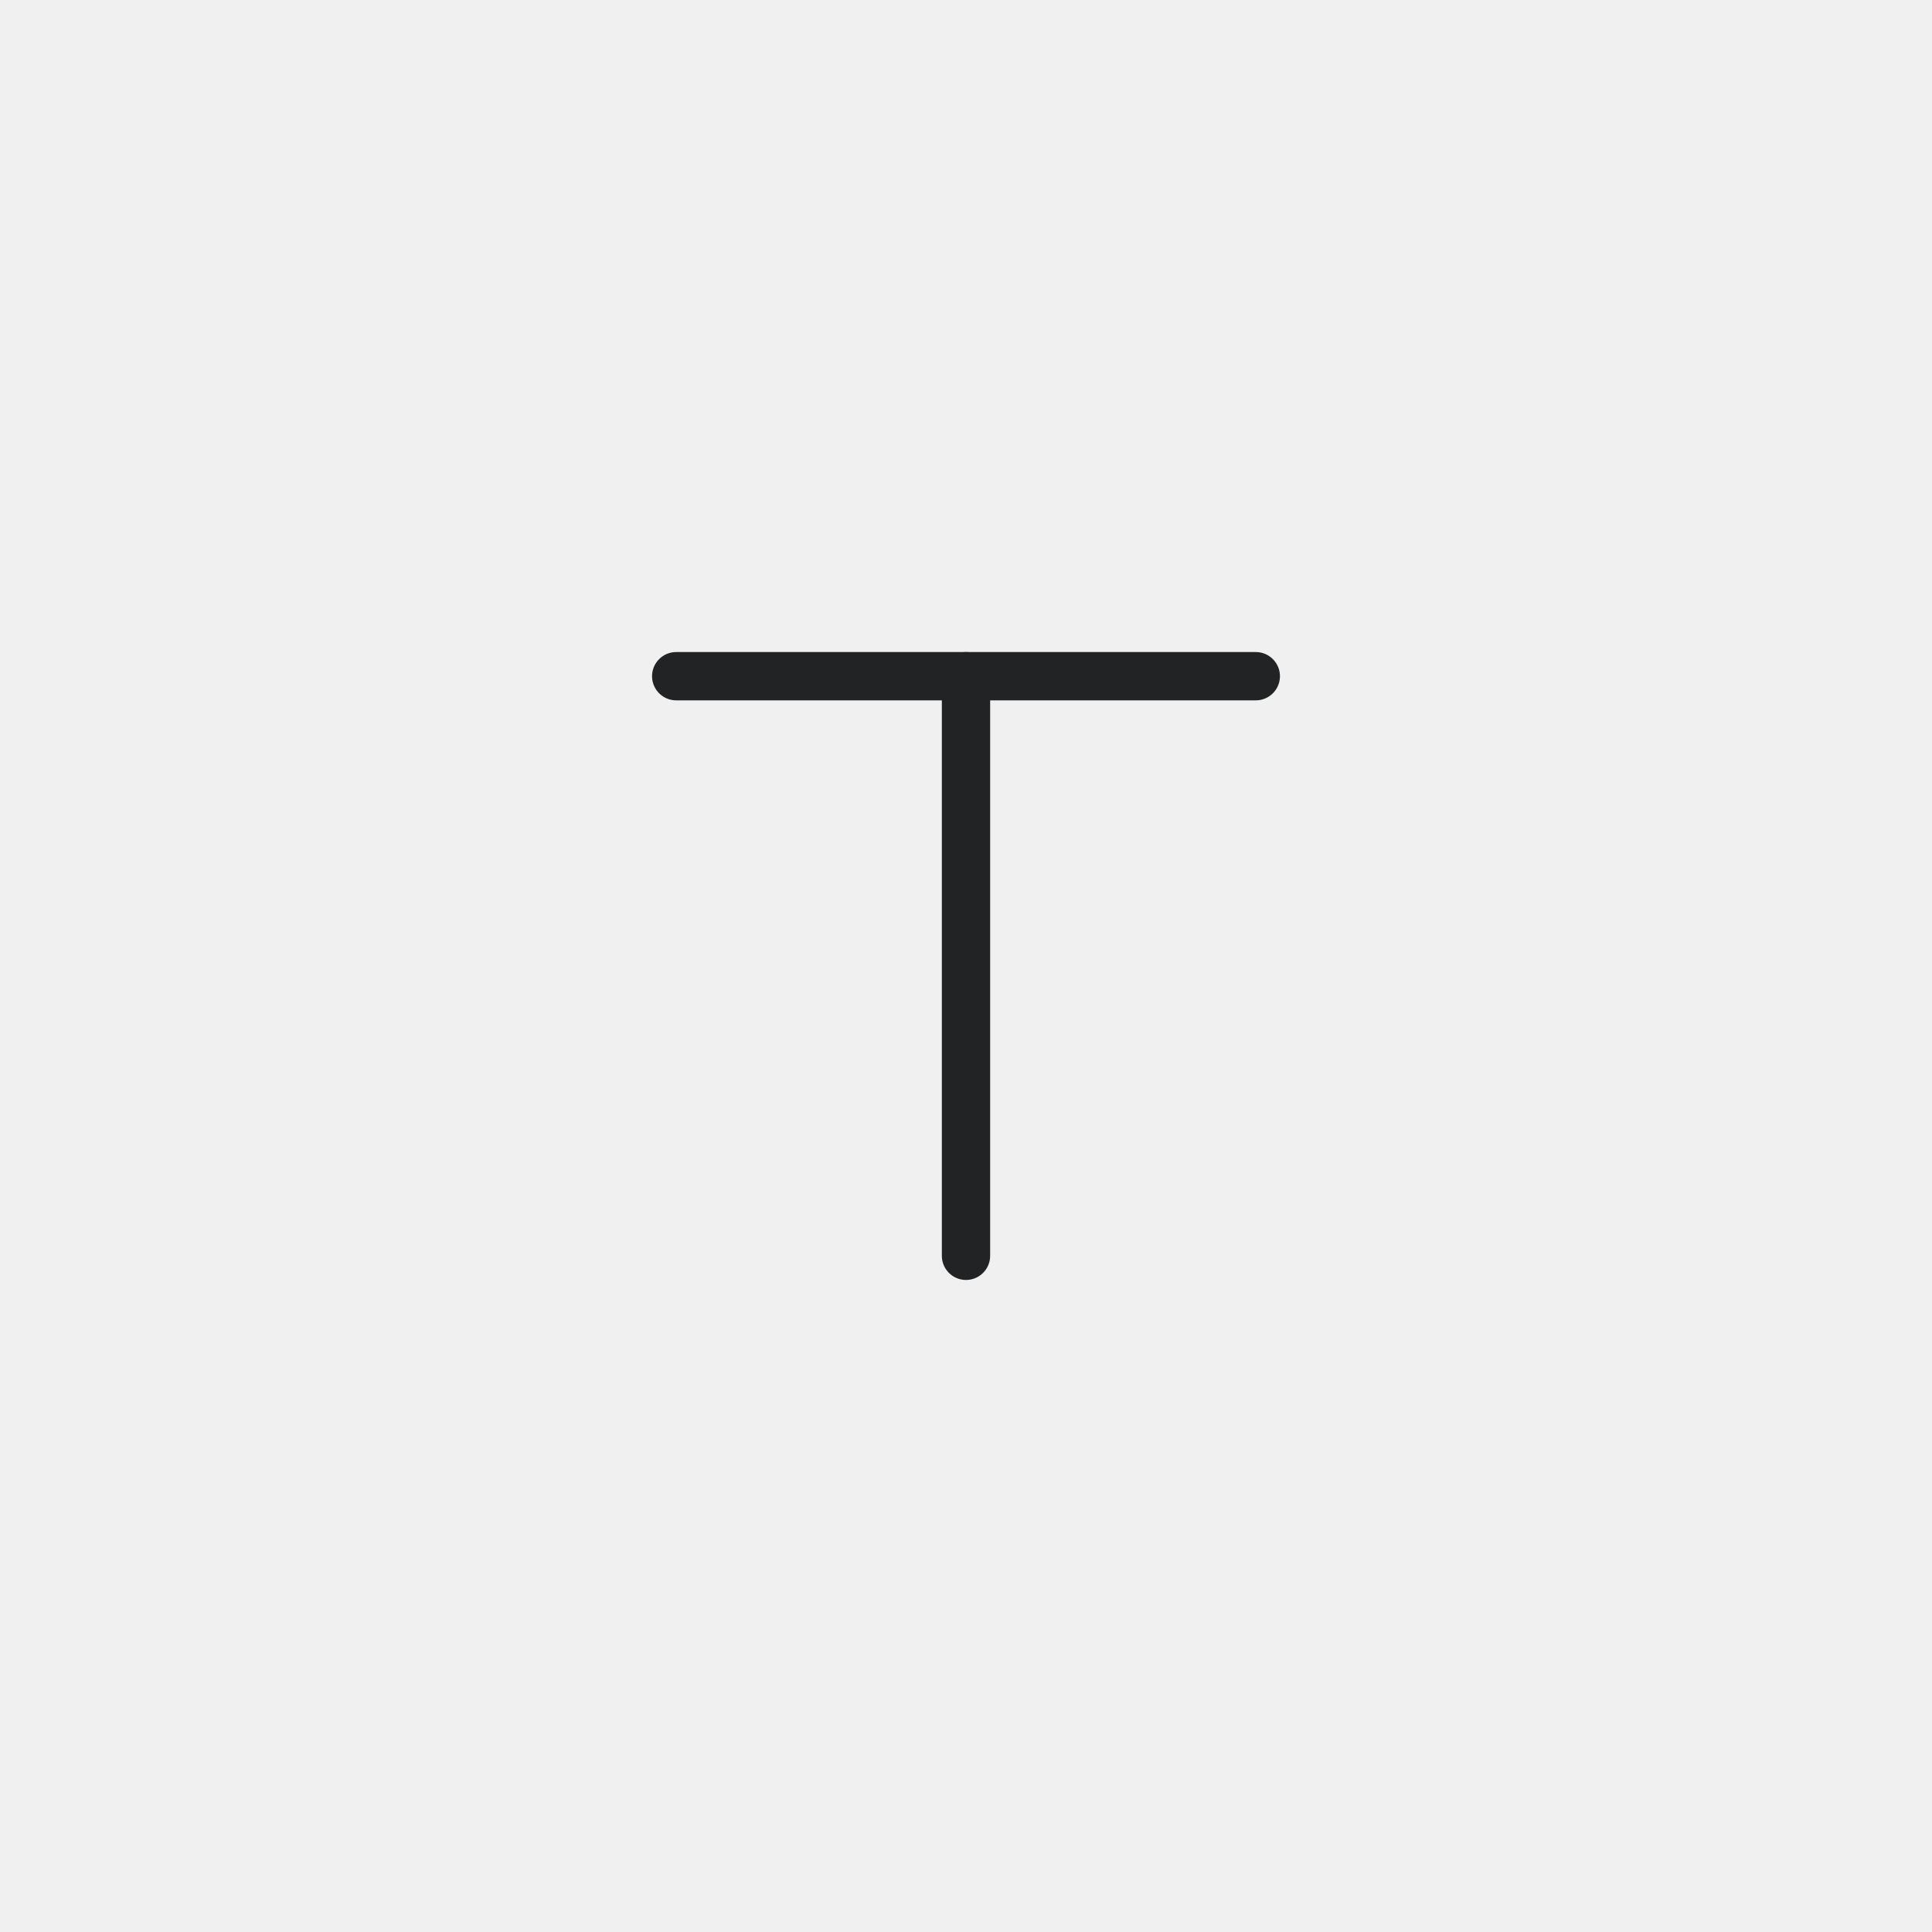
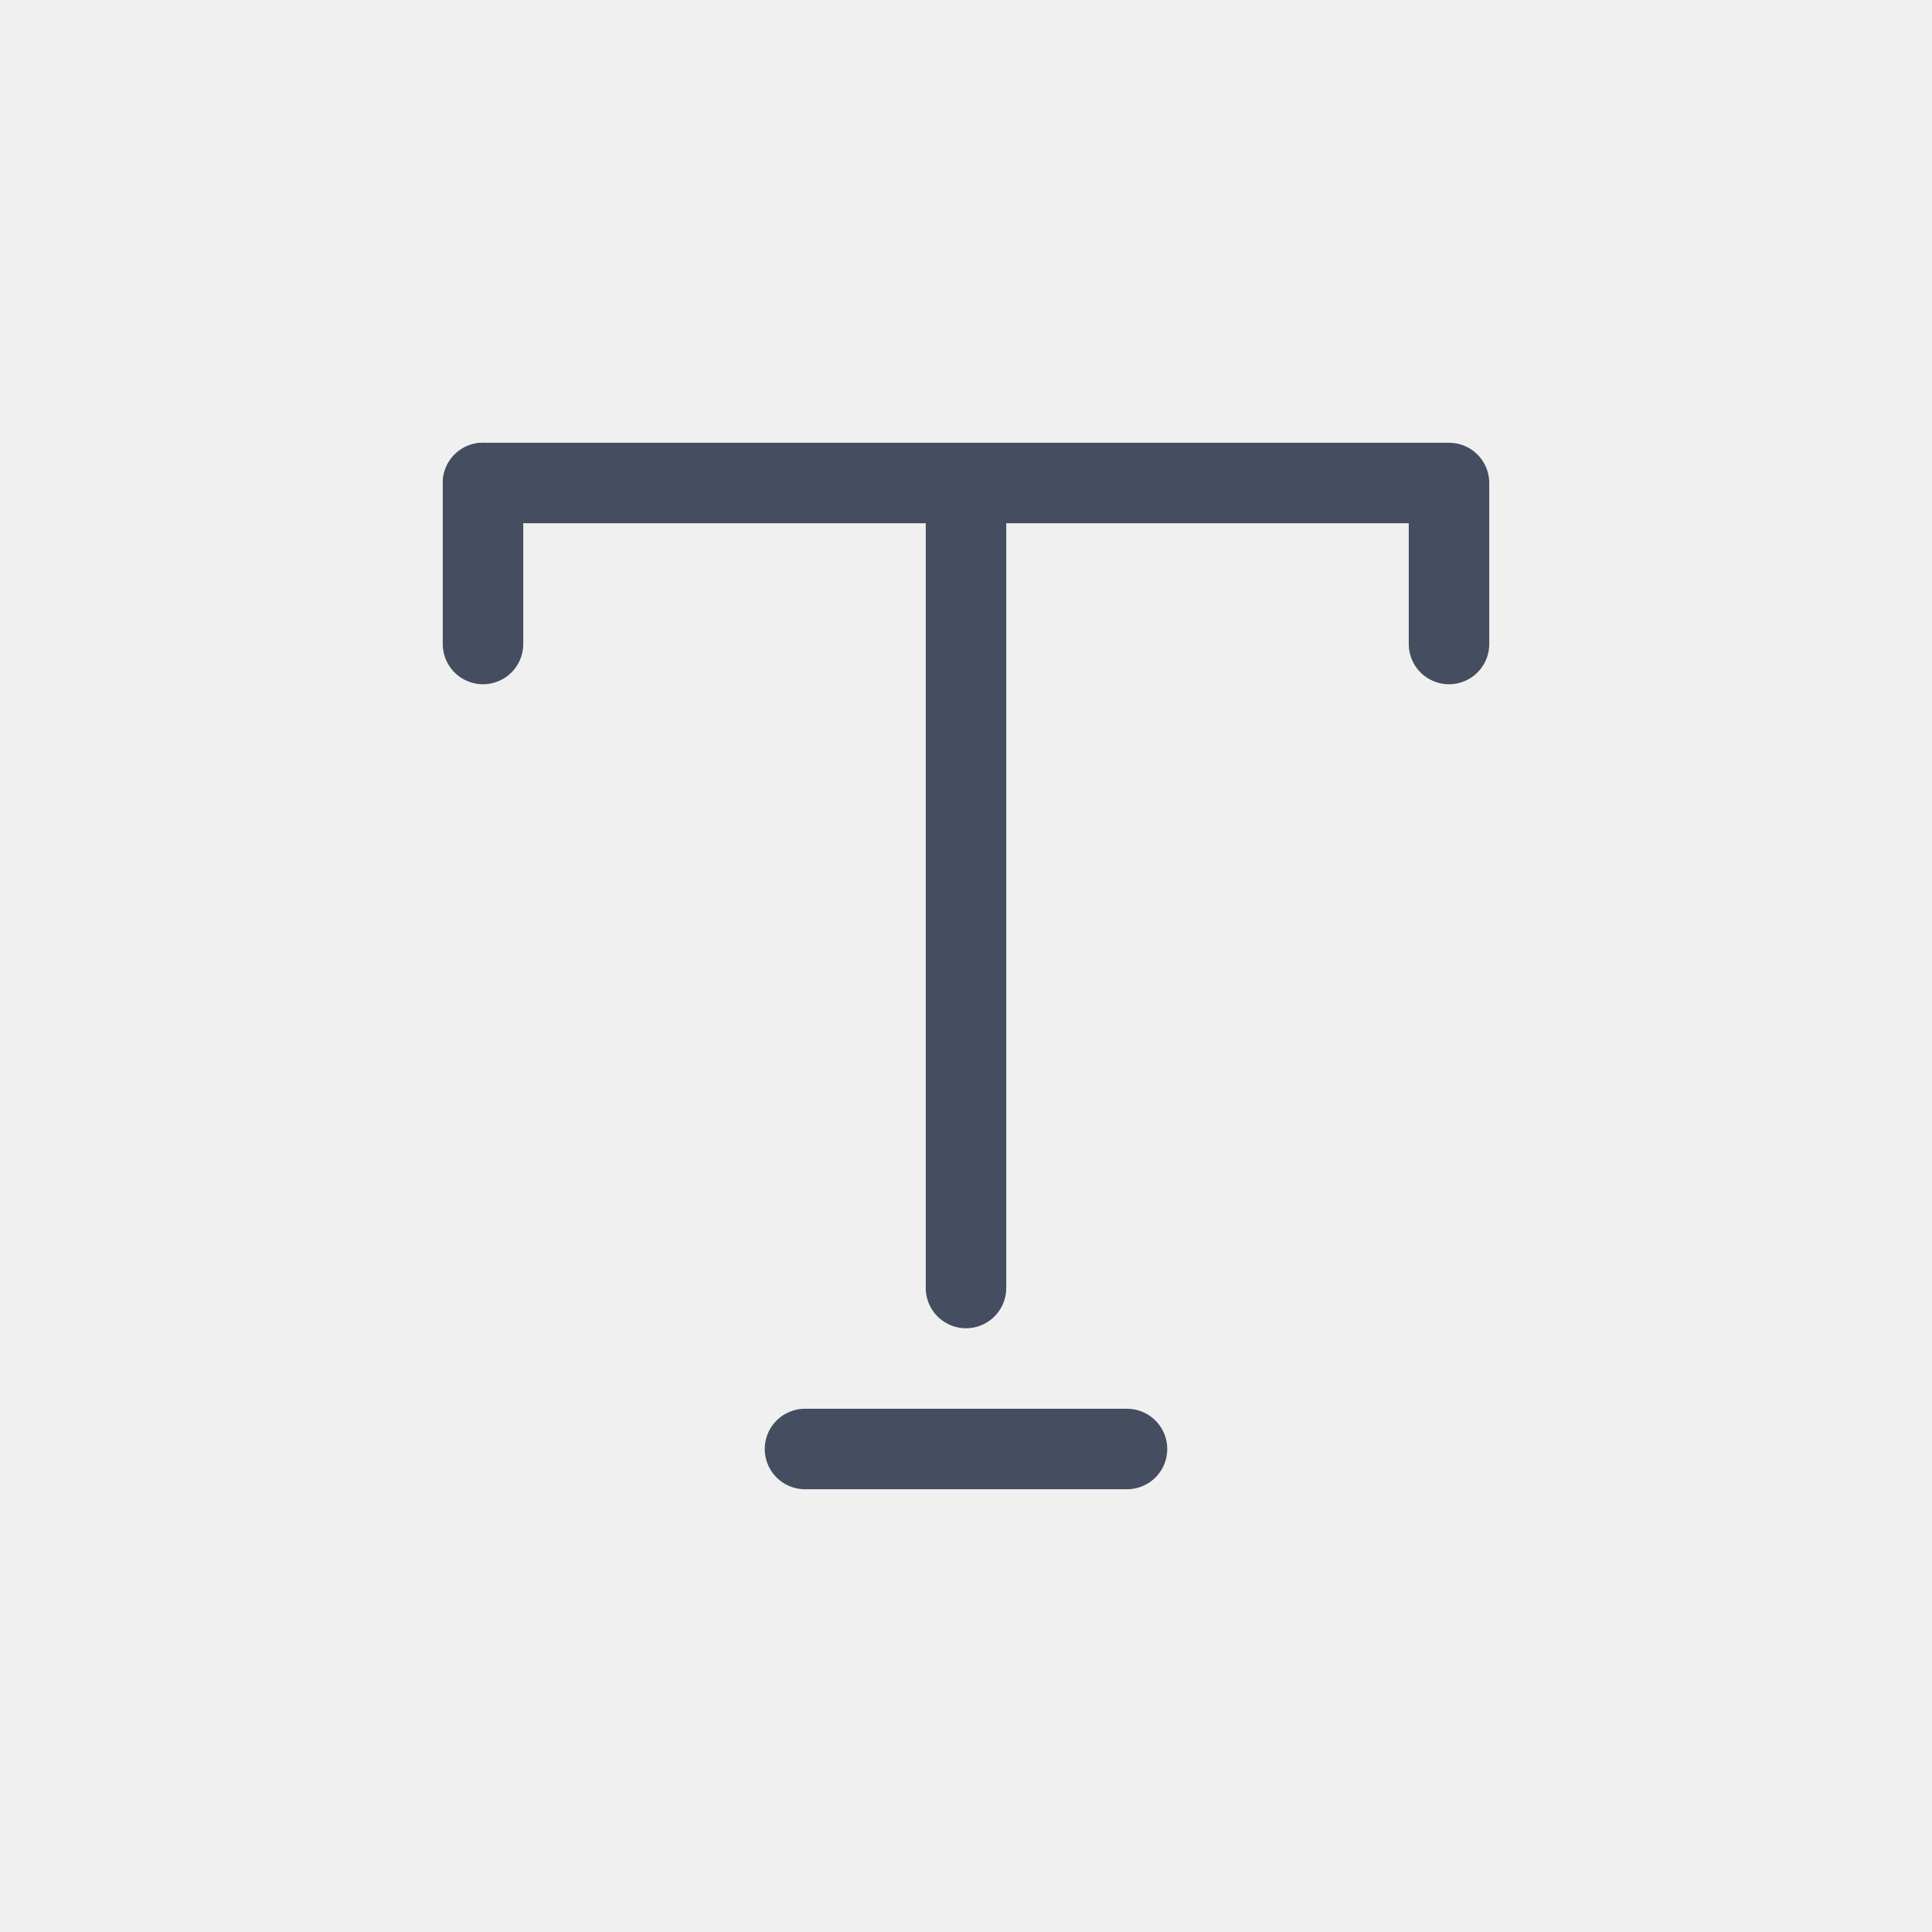
- <svg xmlns="http://www.w3.org/2000/svg" width="40px" height="40px" viewBox="0 0 40 40" version="1.1">
-   <g id="页面-4" stroke="none" stroke-width="1" fill="none" fill-rule="evenodd">
-     <g id="Whiteboard-Guidelines" transform="translate(-312, -216)">
-       <g id="text" transform="translate(312, 216)">
-         <rect id="矩形备份-40" fill="#FFFFFF" opacity="0.01" x="0" y="0" width="40" height="40" rx="2" />
-         <line x1="14" y1="14" x2="26" y2="14" id="Stroke-1" stroke="#212324" stroke-linecap="round" stroke-linejoin="round" />
-         <line x1="20" y1="14" x2="20" y2="26" id="Stroke-3" stroke="#212324" stroke-linecap="round" stroke-linejoin="round" />
+ <svg xmlns="http://www.w3.org/2000/svg" width="24px" height="24px" viewBox="0 0 24 24" version="1.1">
+   <g id="页面-1" stroke="none" stroke-width="1" fill="none" fill-rule="evenodd" stroke-linecap="round" stroke-linejoin="round">
+     <g id="切图" transform="translate(-8, -80)" stroke="#444E60">
+       <g id="编组-2" transform="translate(8, 80)">
+         <polyline id="路径-16" points="6 6 18 6 18 8" />
+         <line x1="12" y1="6" x2="12" y2="16" id="路径-17" />
+         <line x1="6" y1="6" x2="6" y2="8" id="路径-18" />
+         <line x1="10" y1="18" x2="14" y2="18" id="路径-19" />
      </g>
    </g>
  </g>
</svg>
